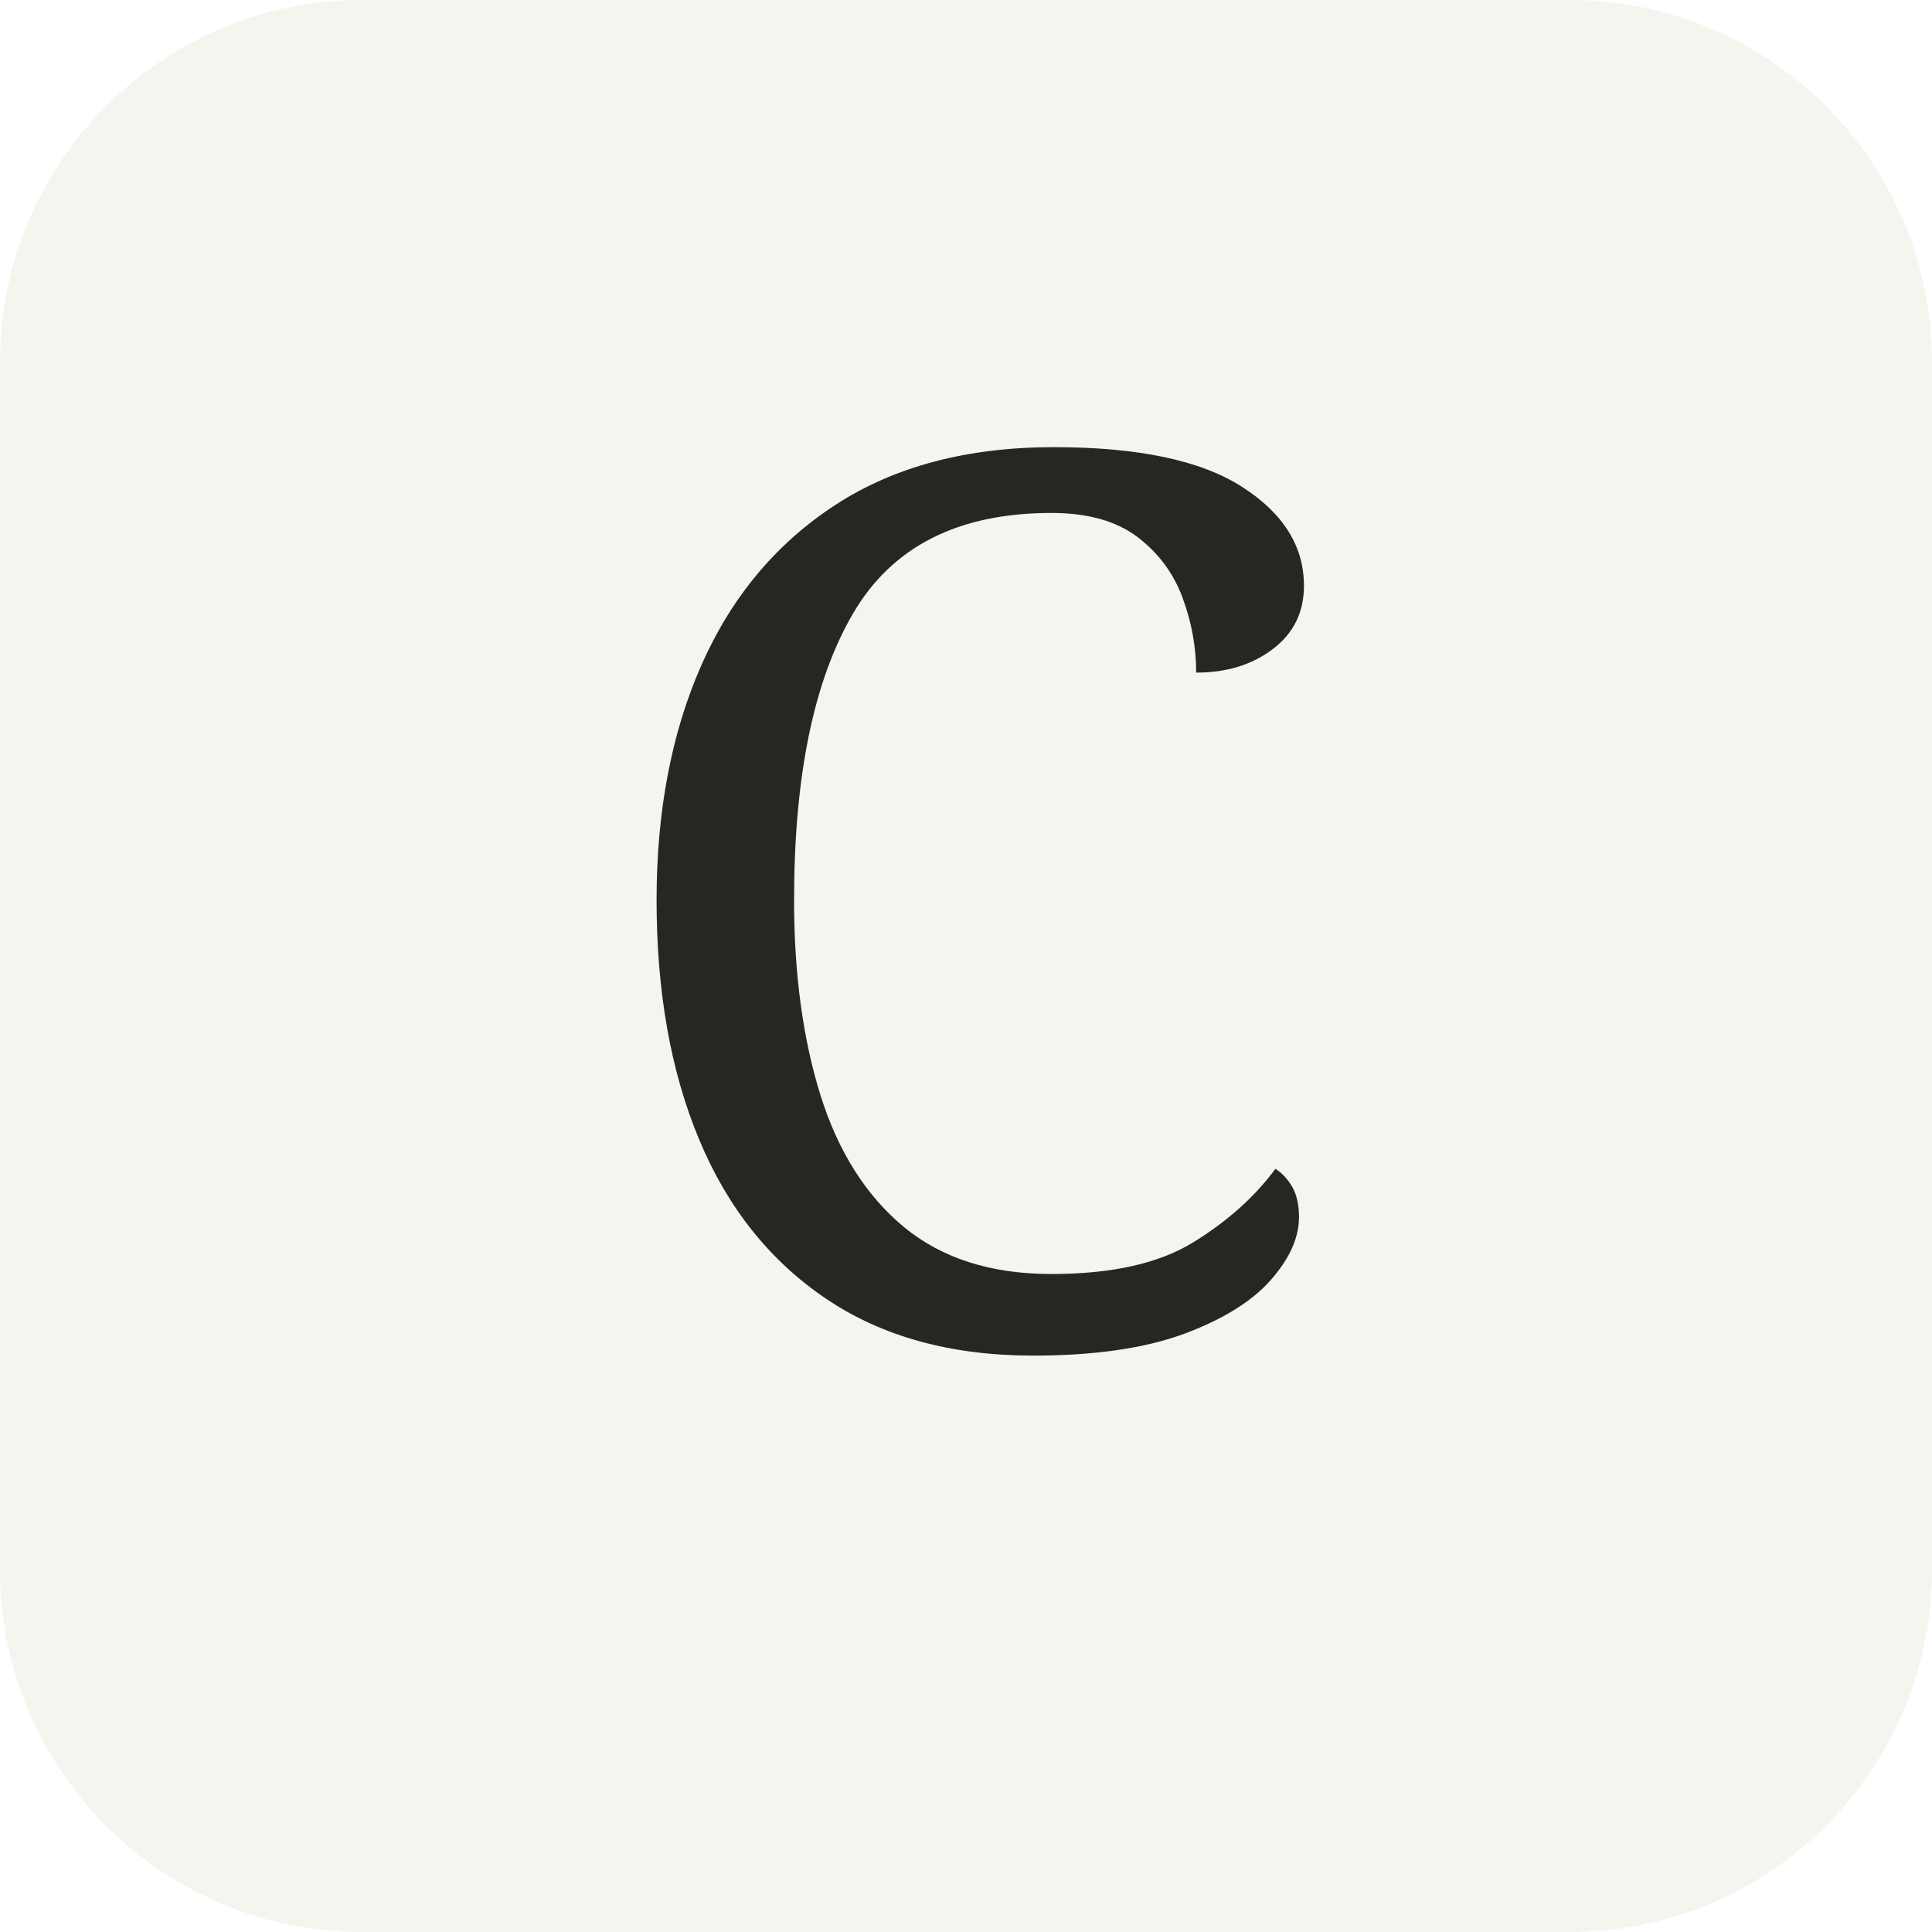
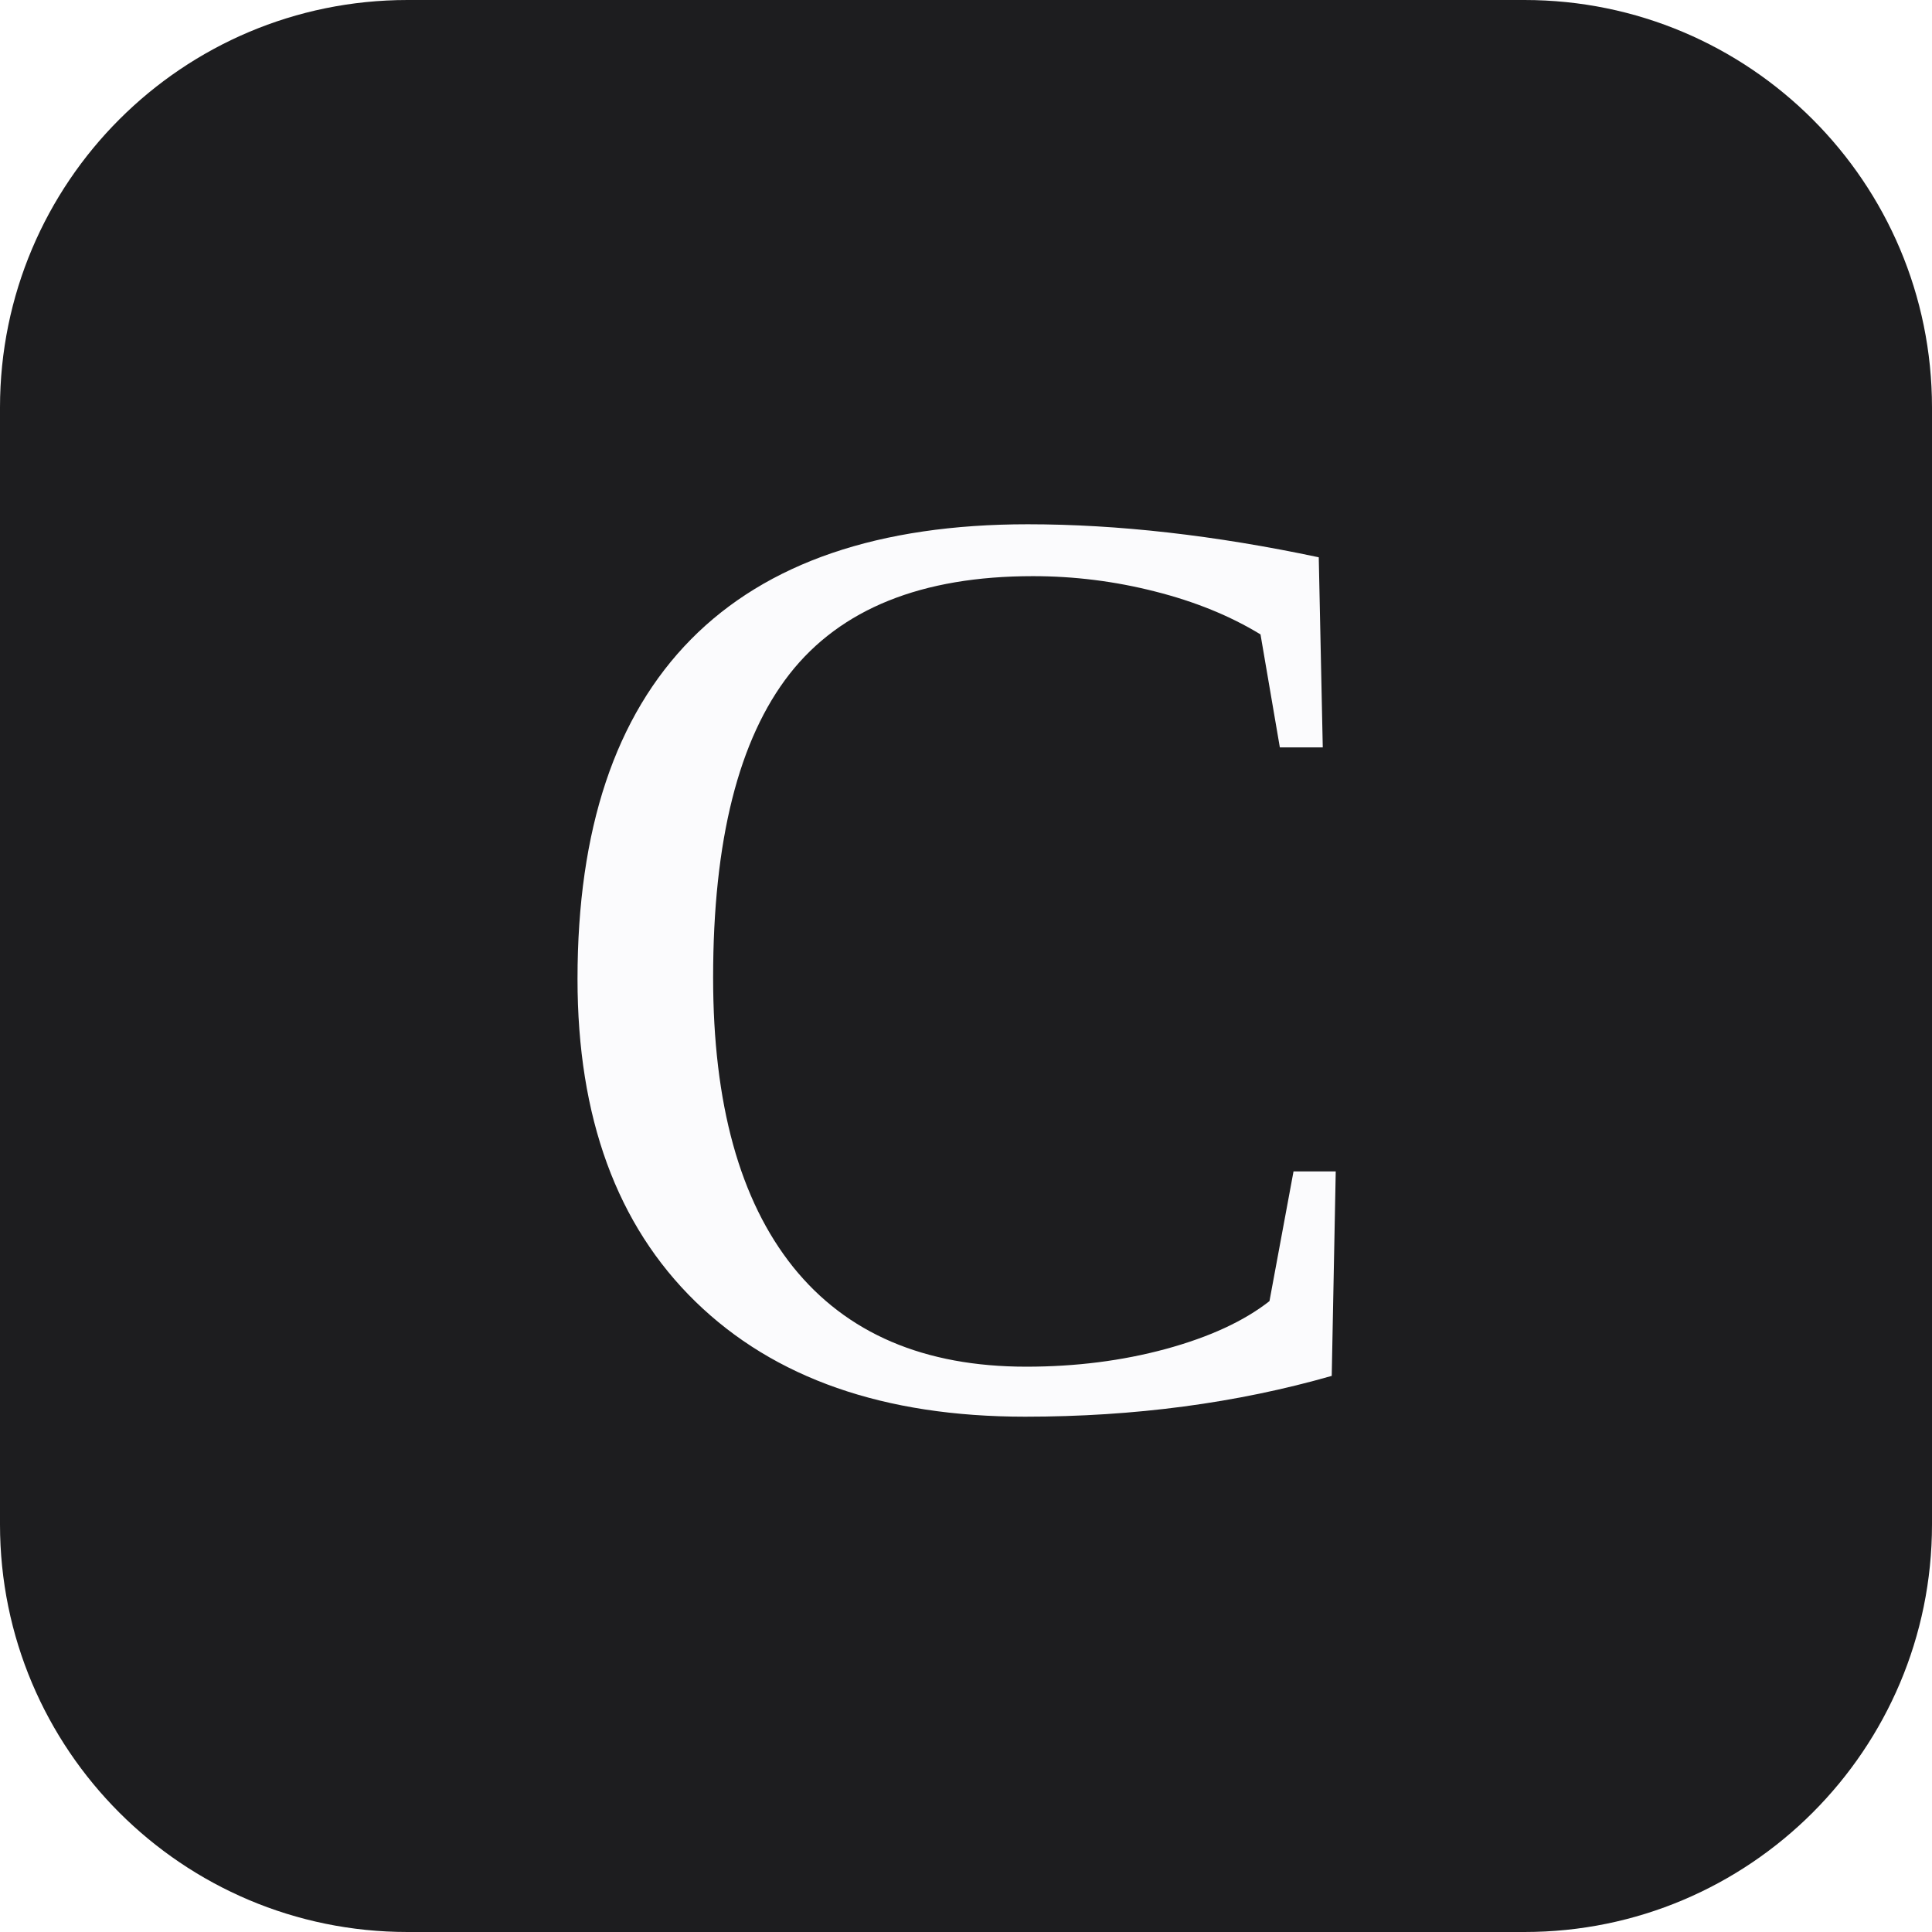
- <svg xmlns="http://www.w3.org/2000/svg" viewBox="0 0 128 128">
-   <rect width="128" height="128" rx="24" fill="#f6f4ee" />
-   <text x="64" y="89" text-anchor="middle" font-family="Georgia,serif" font-size="82" fill="#242820">C</text>
+ <svg xmlns="http://www.w3.org/2000/svg" viewBox="0 0 128 128" role="img" aria-label="CASEBOOK">
+   <rect width="128" height="128" rx="27" fill="#1d1d1f" />
+   <text x="64" y="93" text-anchor="middle" font-family="Georgia,'Times New Roman',serif" font-size="88" fill="#fbfbfd">C</text>
</svg>
